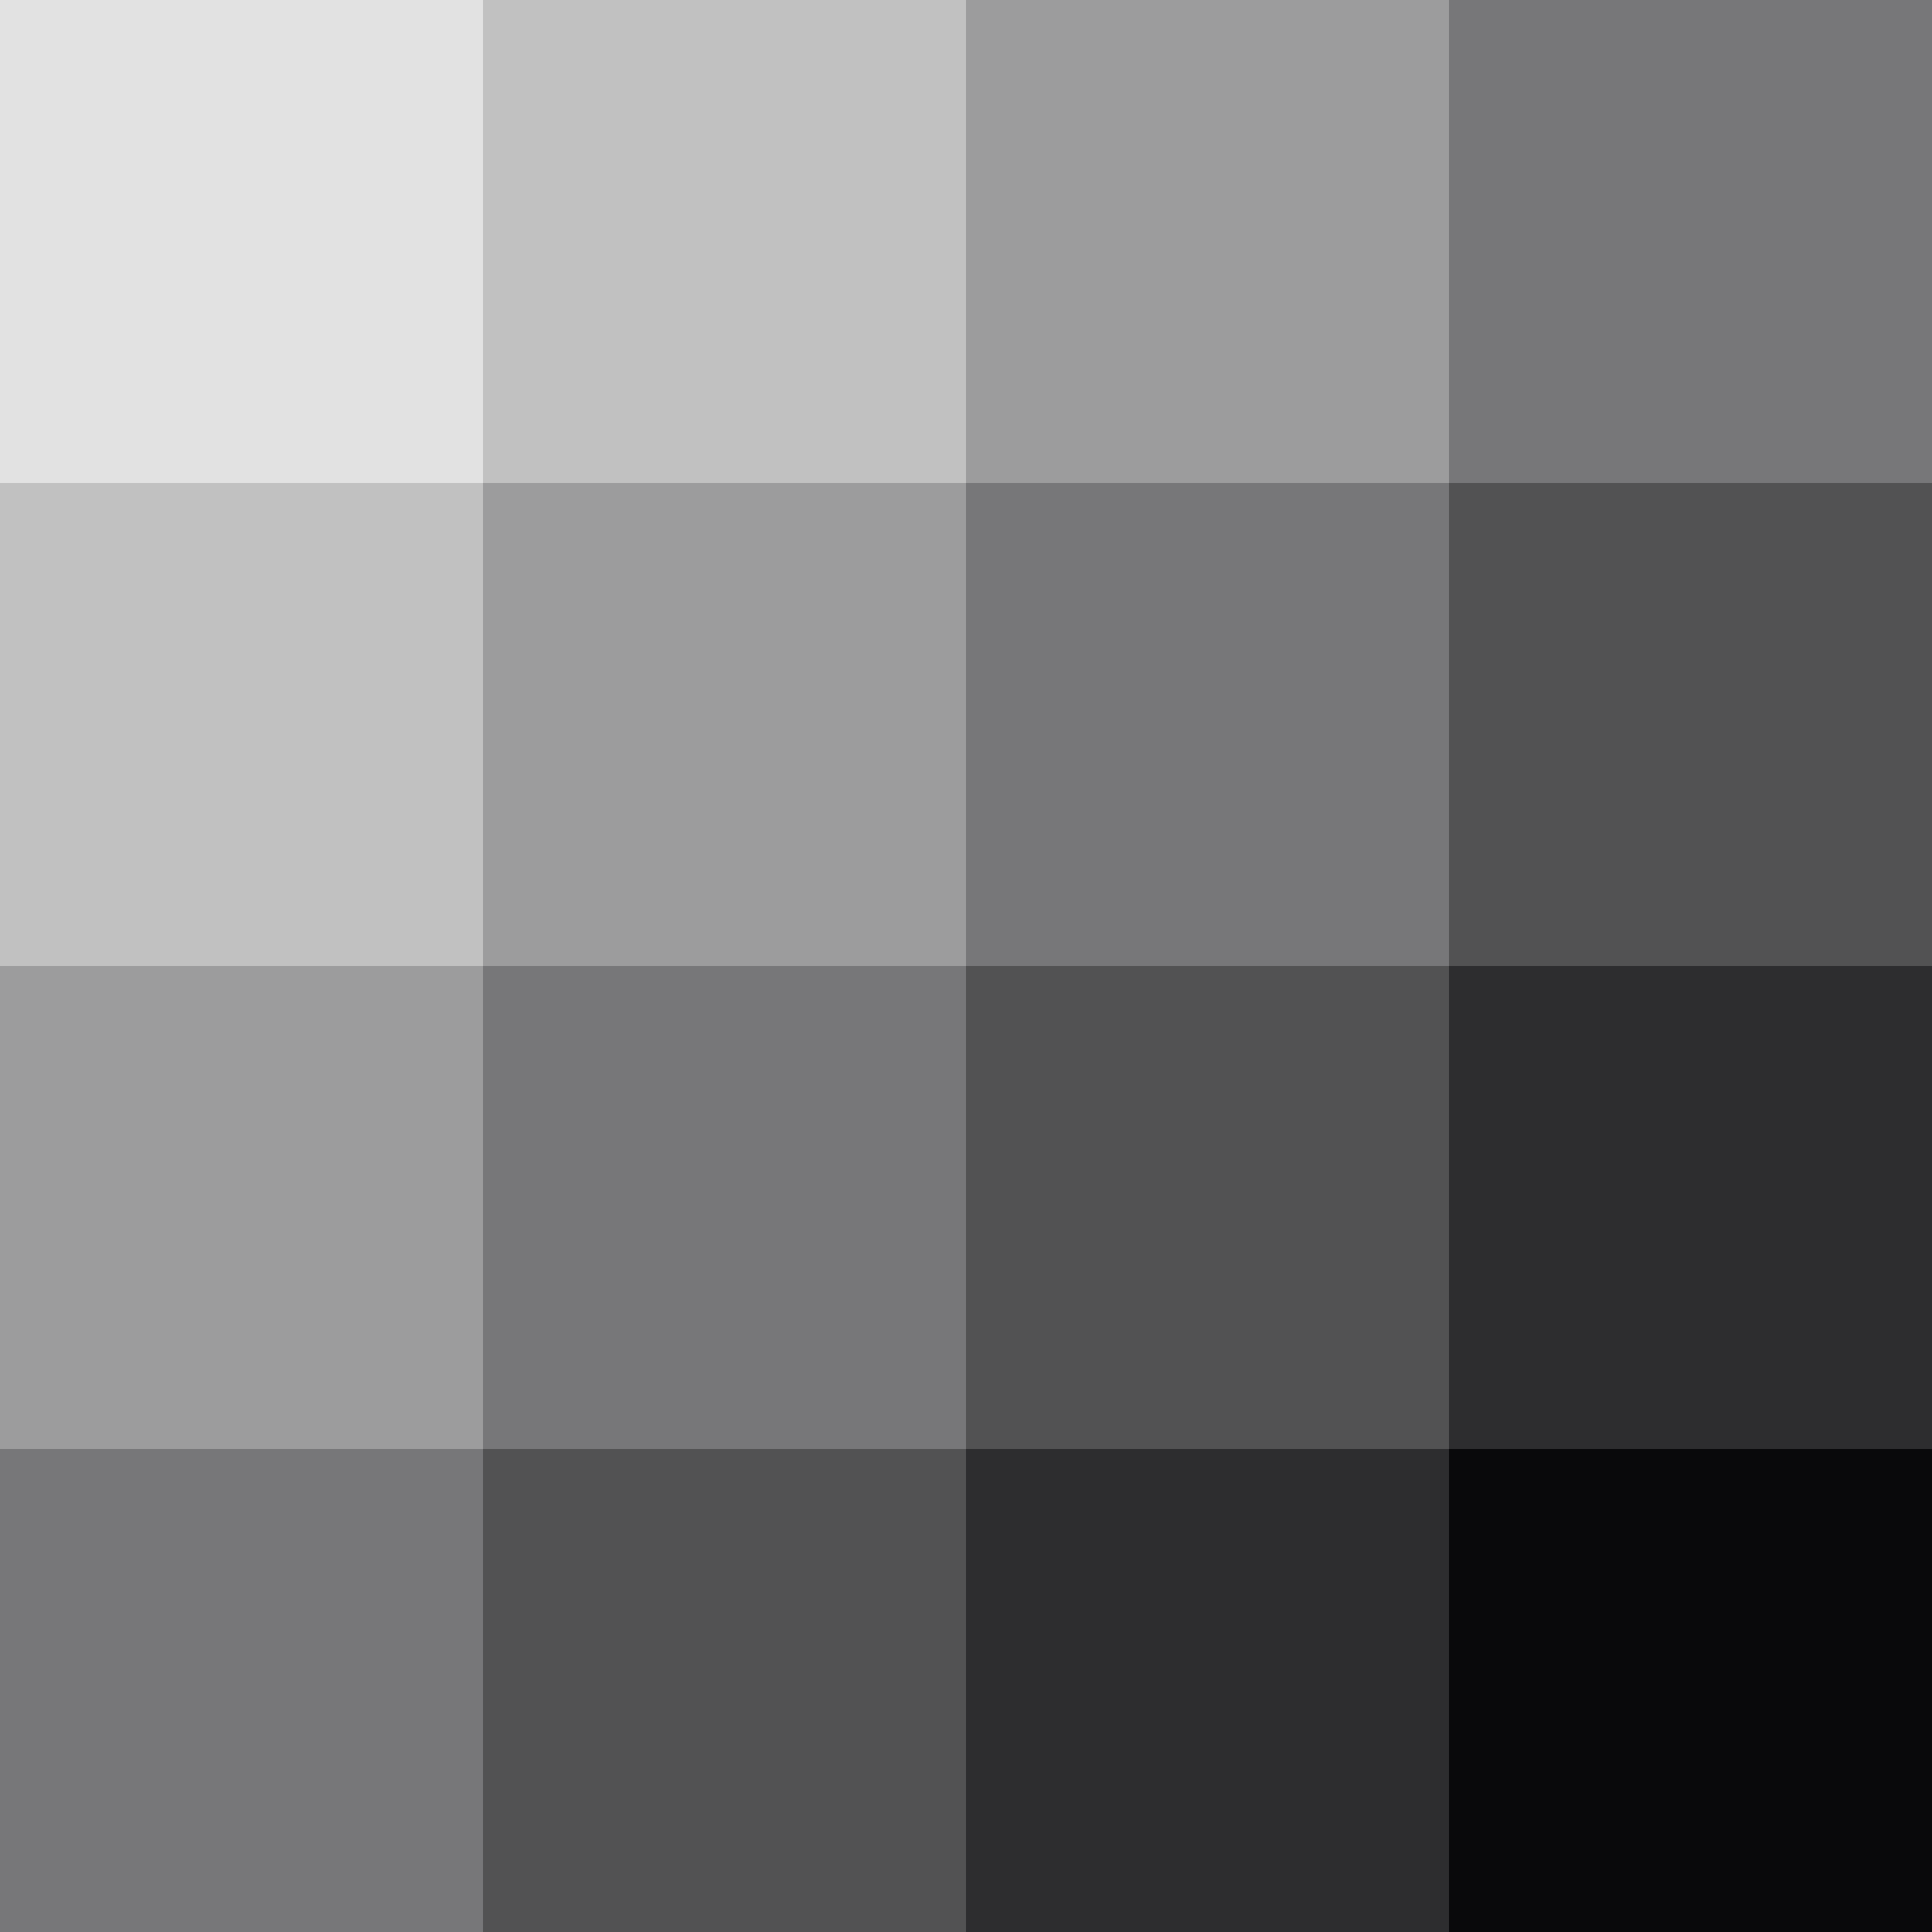
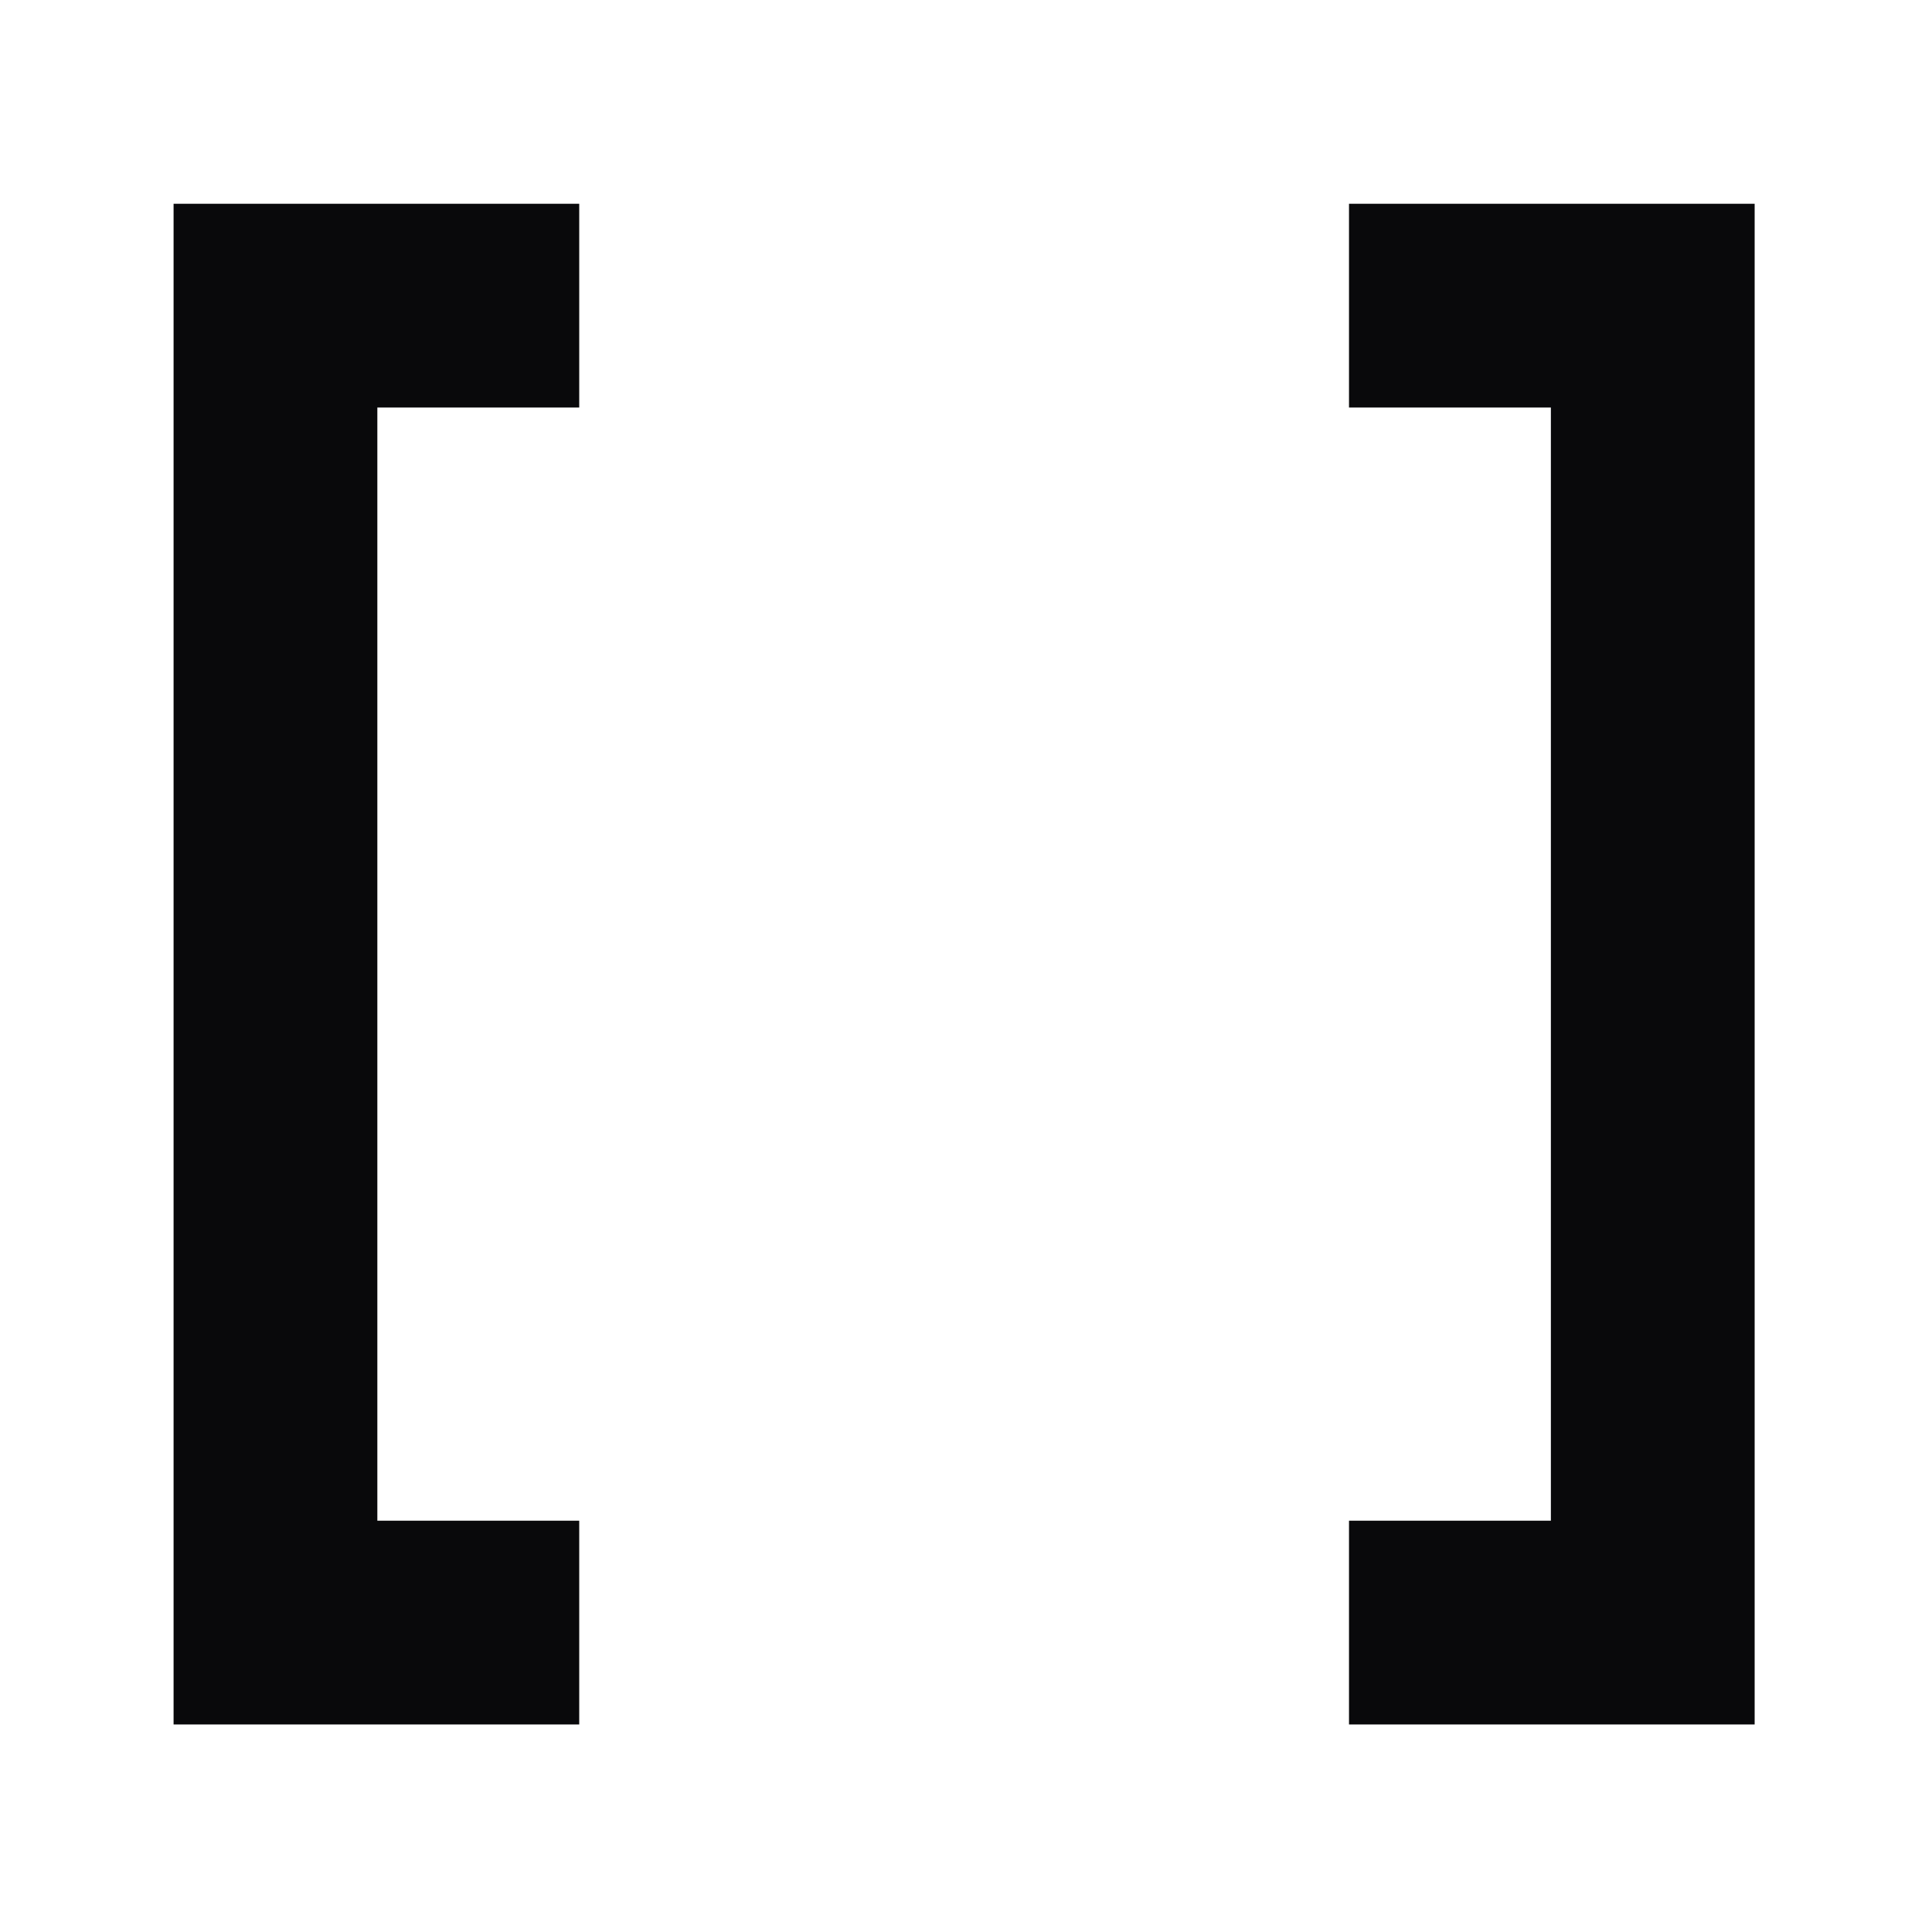
- <svg xmlns="http://www.w3.org/2000/svg" viewBox="0 0 16 16">
+ <svg xmlns="http://www.w3.org/2000/svg" viewBox="0 0 1024 1024" fill="none">
  <style>
    :root { color: #09090b; }
    @media (prefers-color-scheme: dark) {
      :root { color: #ffffff; }
    }
  </style>
-   <rect x="0" y="0" width="4" height="4" fill="currentColor" fill-opacity="0.12" />
-   <rect x="4" y="0" width="4" height="4" fill="currentColor" fill-opacity="0.25" />
-   <rect x="8" y="0" width="4" height="4" fill="currentColor" fill-opacity="0.40" />
-   <rect x="12" y="0" width="4" height="4" fill="currentColor" fill-opacity="0.55" />
-   <rect x="0" y="4" width="4" height="4" fill="currentColor" fill-opacity="0.25" />
-   <rect x="4" y="4" width="4" height="4" fill="currentColor" fill-opacity="0.40" />
-   <rect x="8" y="4" width="4" height="4" fill="currentColor" fill-opacity="0.55" />
-   <rect x="12" y="4" width="4" height="4" fill="currentColor" fill-opacity="0.70" />
-   <rect x="0" y="8" width="4" height="4" fill="currentColor" fill-opacity="0.40" />
-   <rect x="4" y="8" width="4" height="4" fill="currentColor" fill-opacity="0.55" />
-   <rect x="8" y="8" width="4" height="4" fill="currentColor" fill-opacity="0.70" />
-   <rect x="12" y="8" width="4" height="4" fill="currentColor" fill-opacity="0.85" />
-   <rect x="0" y="12" width="4" height="4" fill="currentColor" fill-opacity="0.55" />
-   <rect x="4" y="12" width="4" height="4" fill="currentColor" fill-opacity="0.70" />
-   <rect x="8" y="12" width="4" height="4" fill="currentColor" fill-opacity="0.85" />
-   <rect x="12" y="12" width="4" height="4" fill="currentColor" fill-opacity="1.00" />
+   <path d="M92 108H307V216H200V806H307V914H92V108ZM930 108H715V216H822V806H715V914H930V108Z" fill="currentColor" />
</svg>
